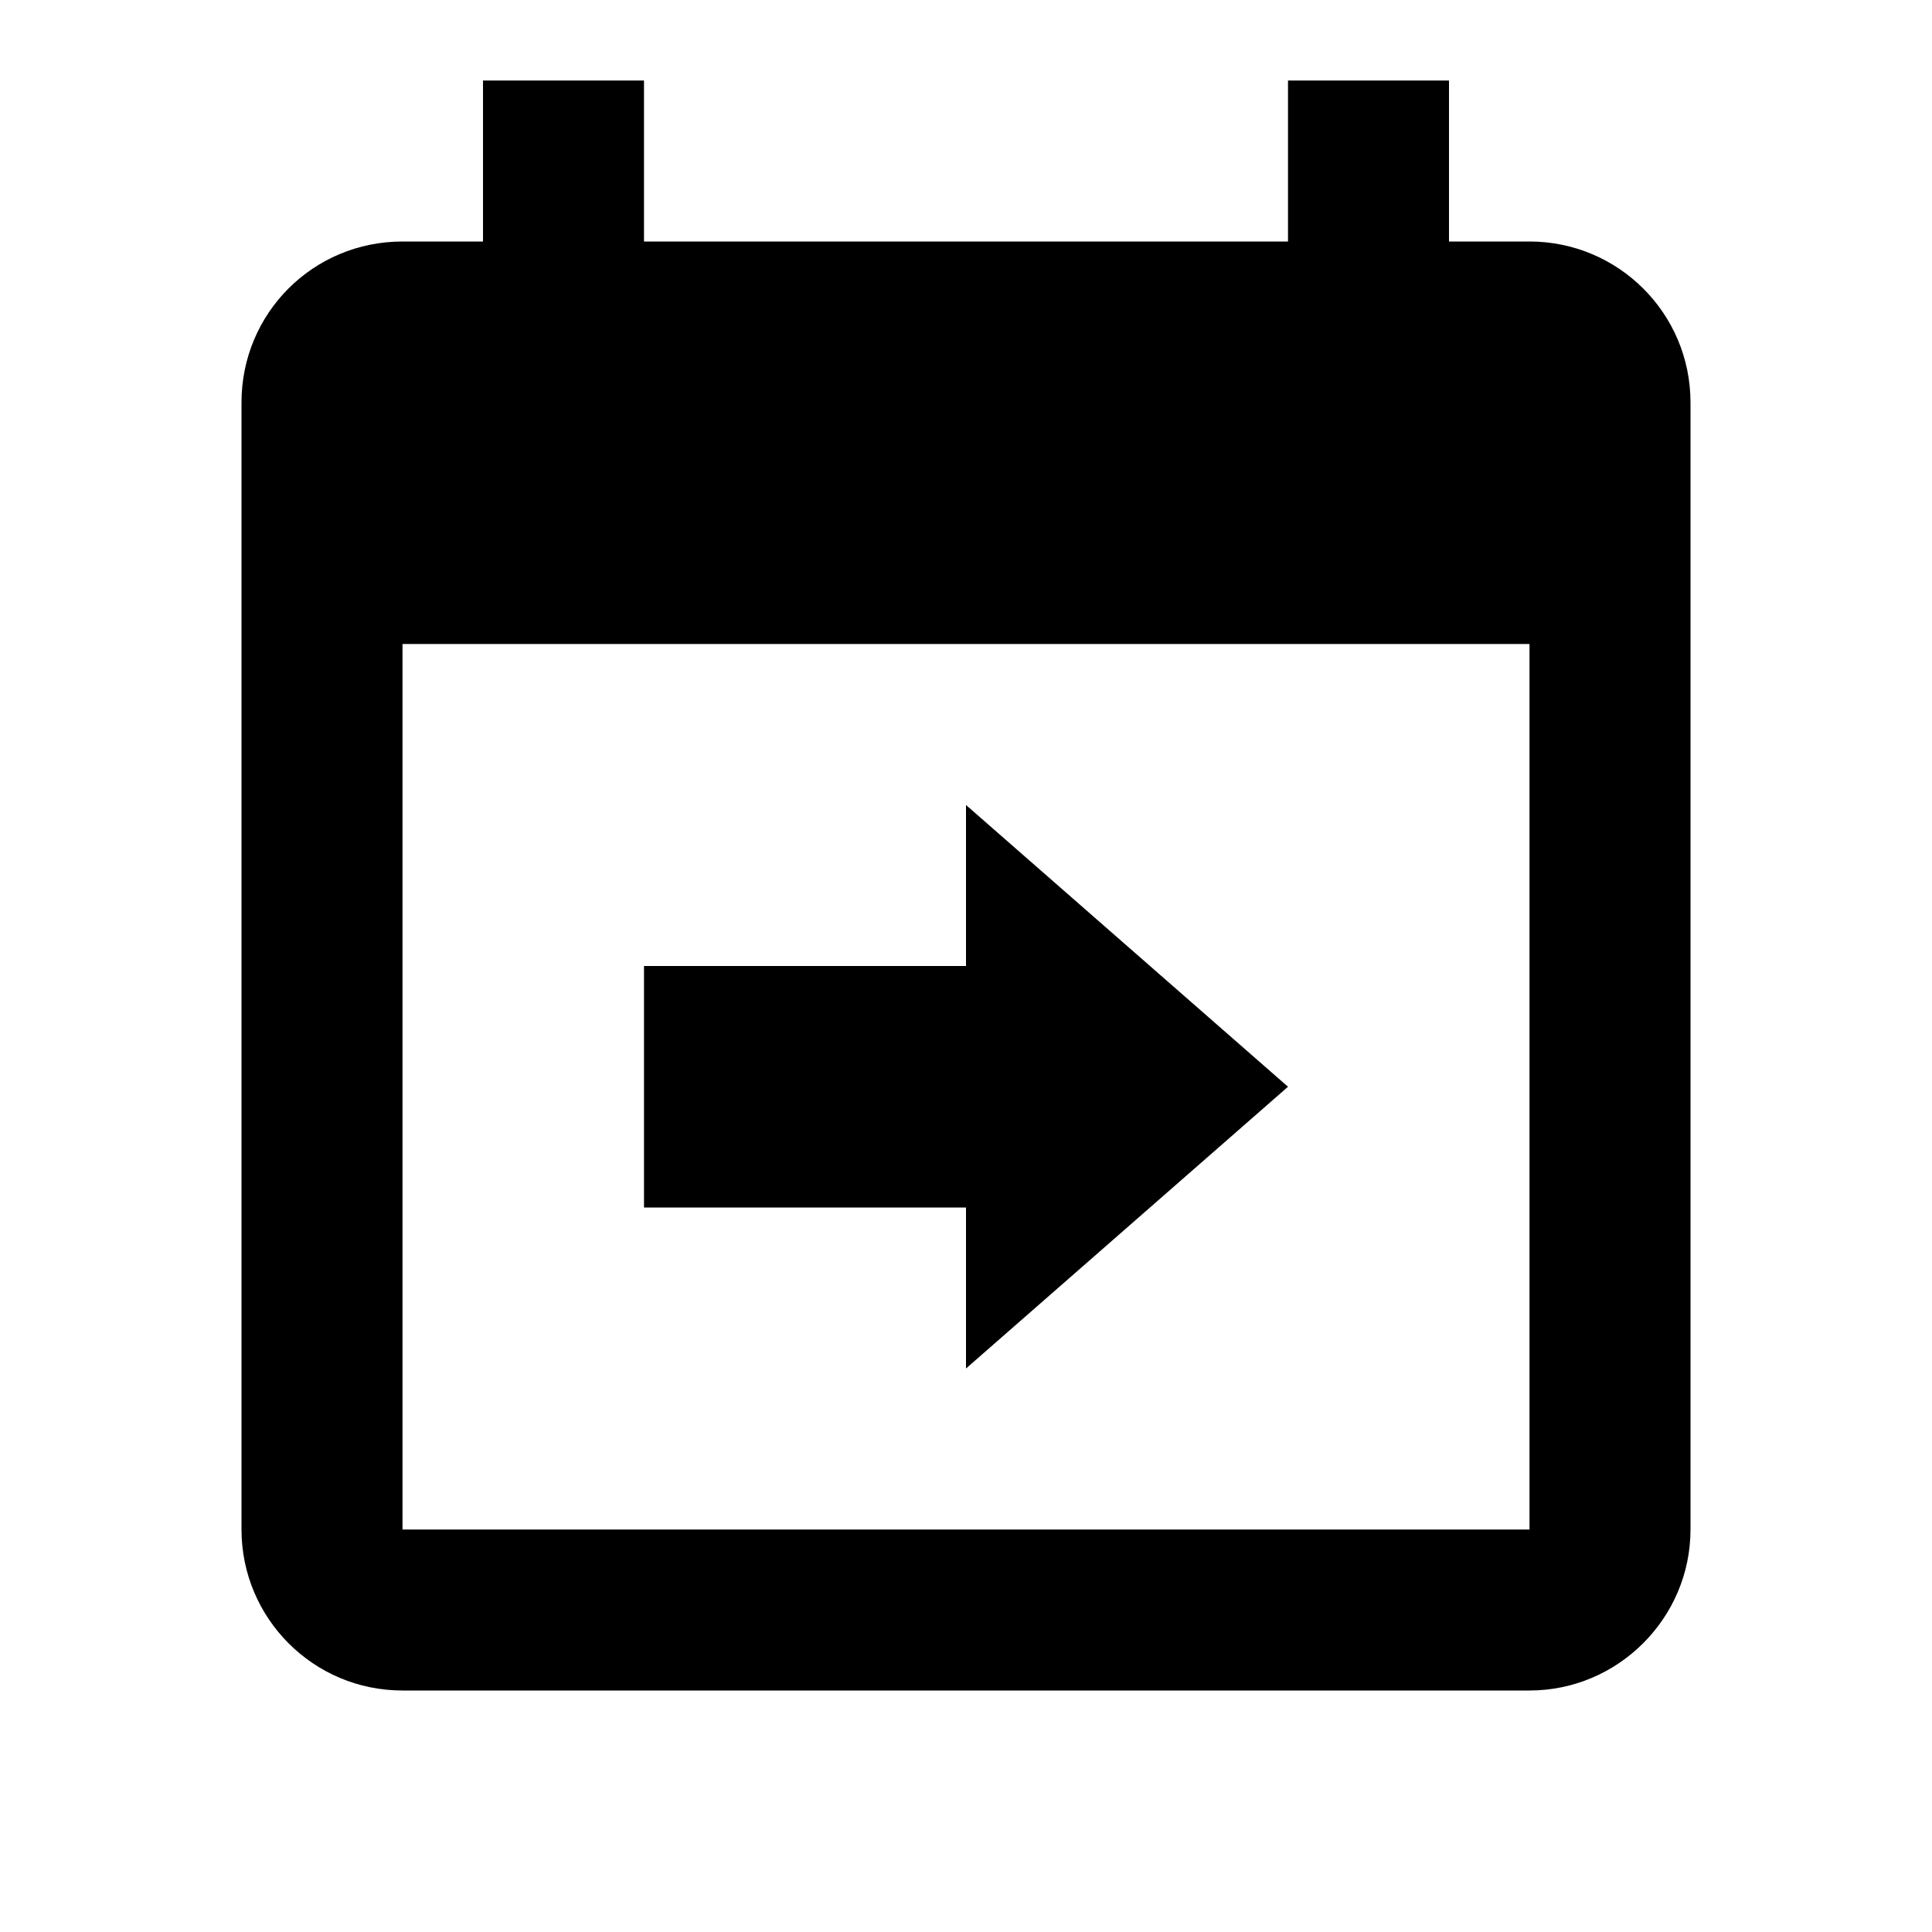
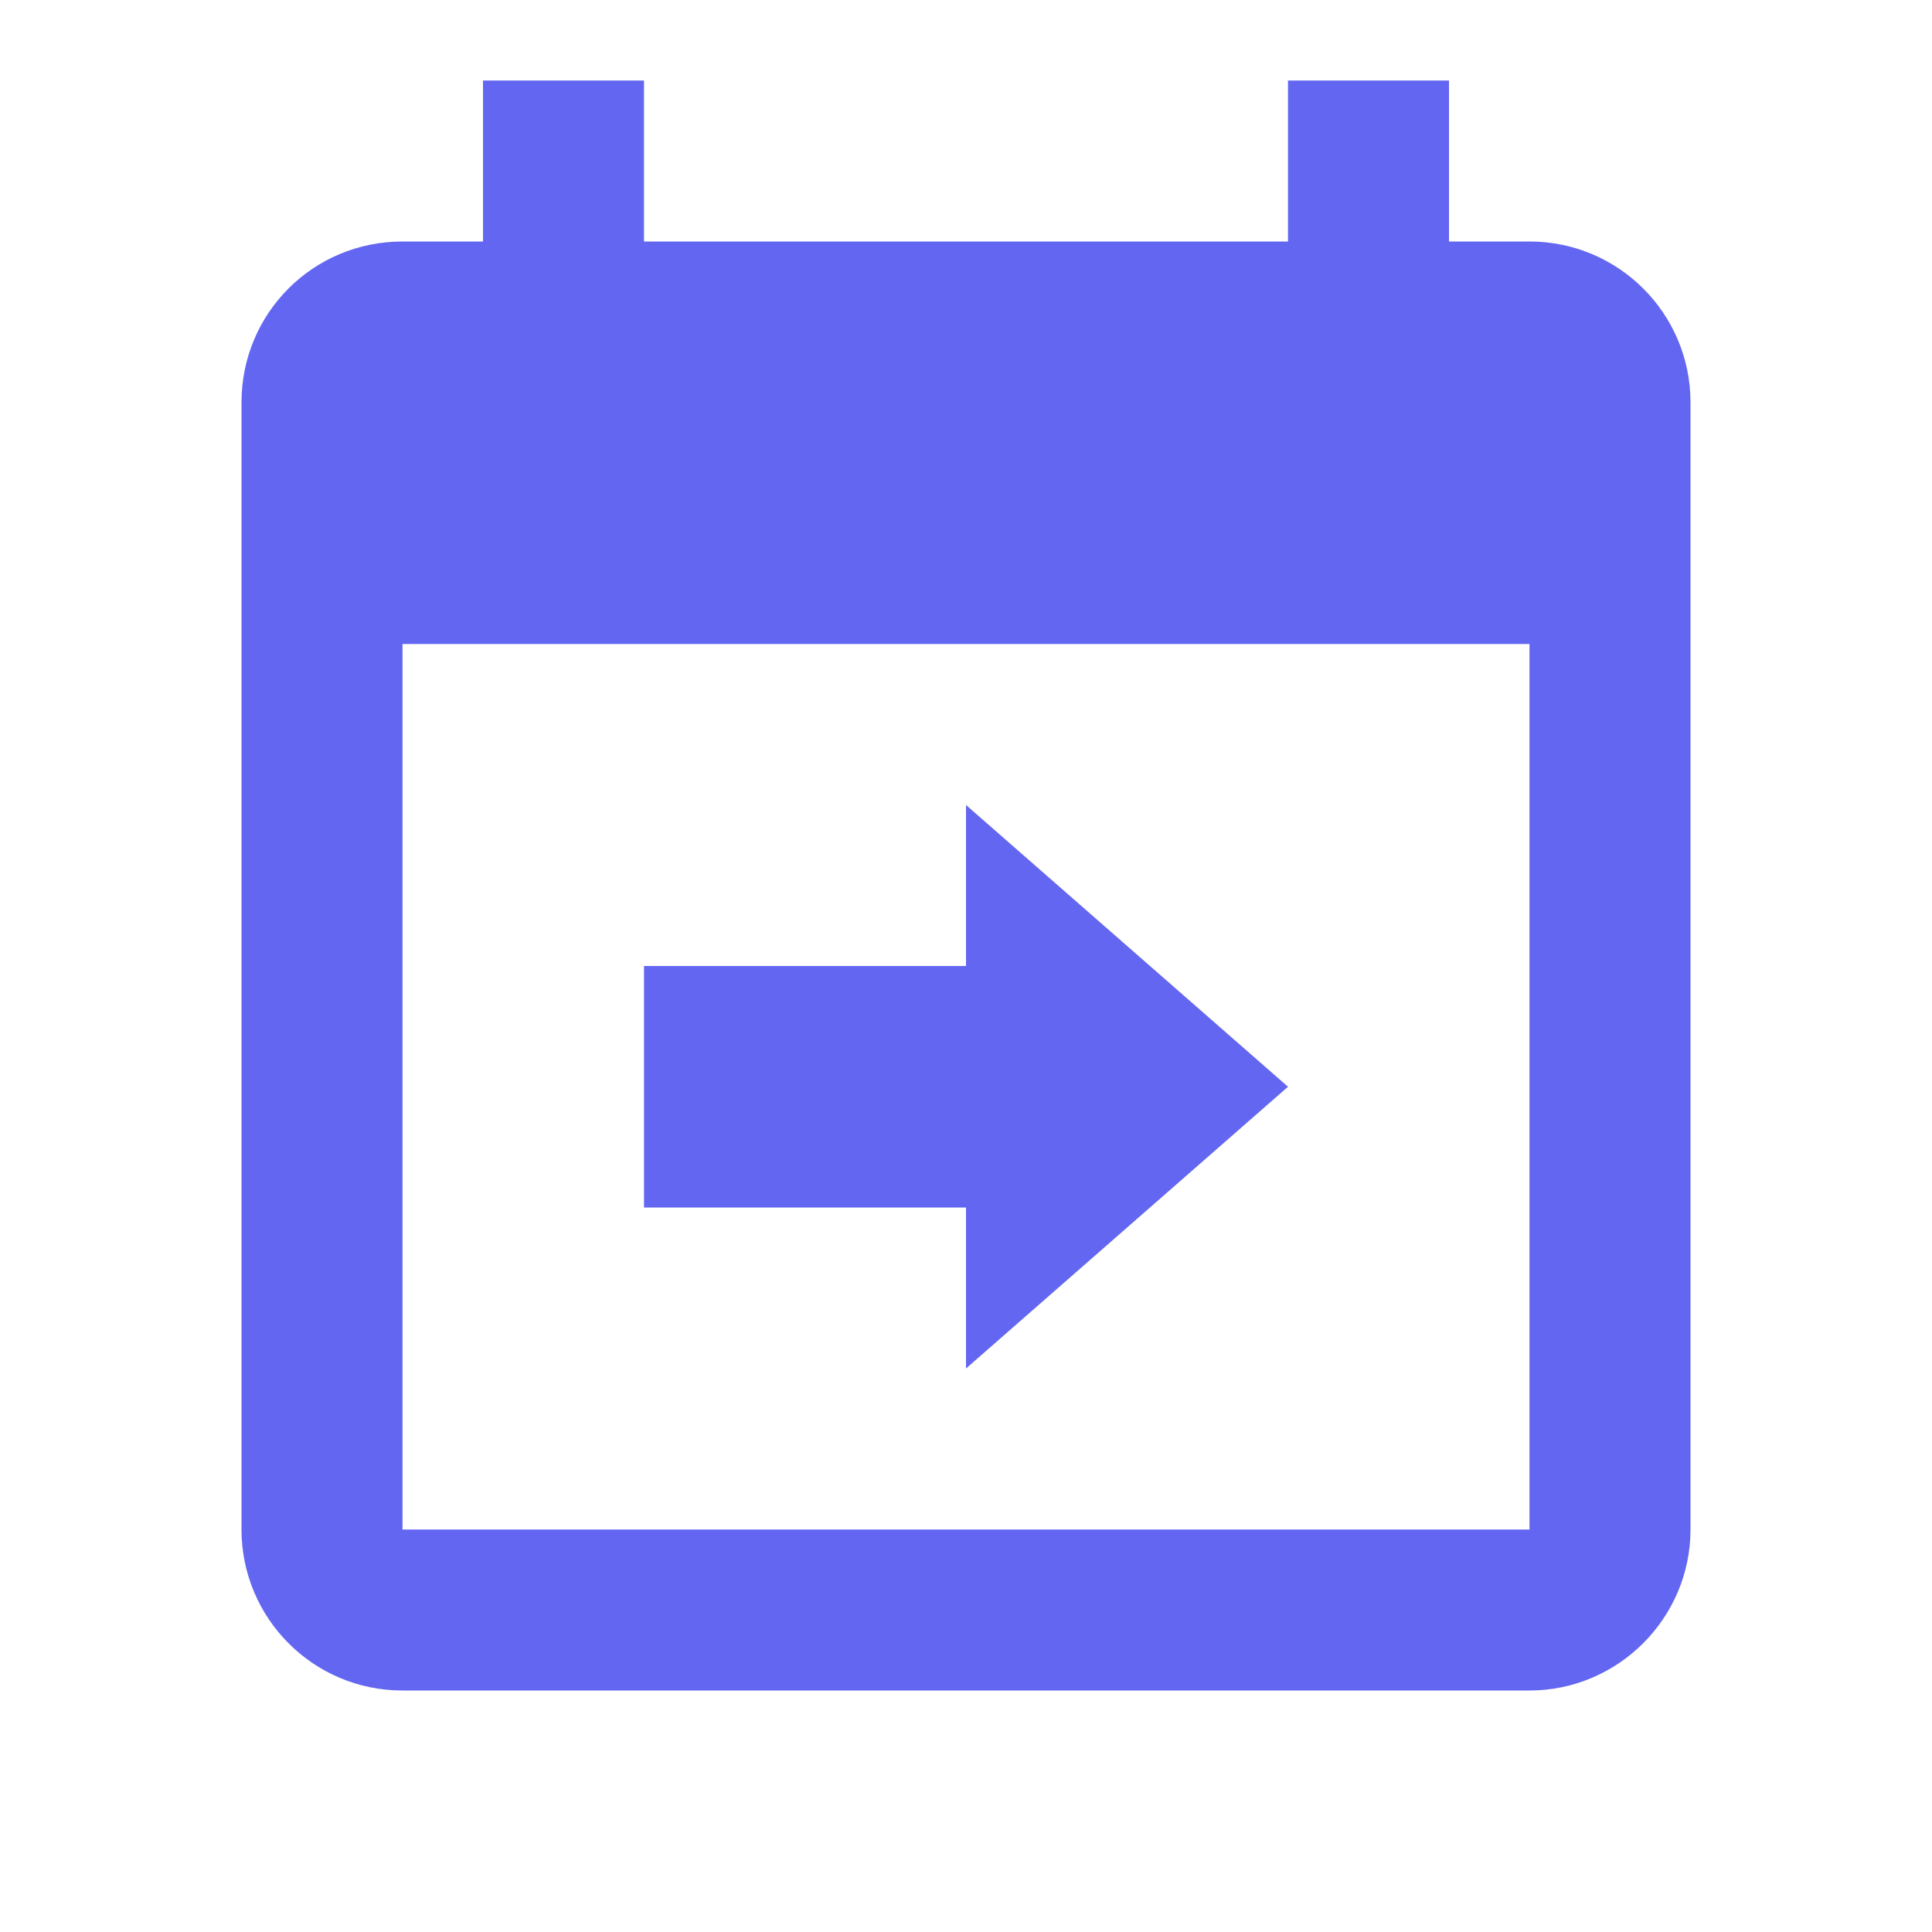
<svg xmlns="http://www.w3.org/2000/svg" viewBox="0 0 24 24">
-   <path d="M19 3H18V1H16V3H8V1H6V3H5C3.89 3 3 3.89 3 5V19C3 20.1 3.89 21 5 21H19C20.1 21 21 20.1 21 19V5C21 3.89 20.1 3 19 3M19 19H5V8H19V19M12 17V15H8V12H12V10L16 13.5L12 17Z" />
+   <path fill="#6366f1" d="M19 3H18V1H16V3H8V1H6V3H5C3.89 3 3 3.89 3 5V19C3 20.1 3.89 21 5 21H19C20.1 21 21 20.1 21 19V5C21 3.89 20.1 3 19 3M19 19H5V8H19V19M12 17V15H8V12H12V10L16 13.5L12 17Z" />
</svg>
